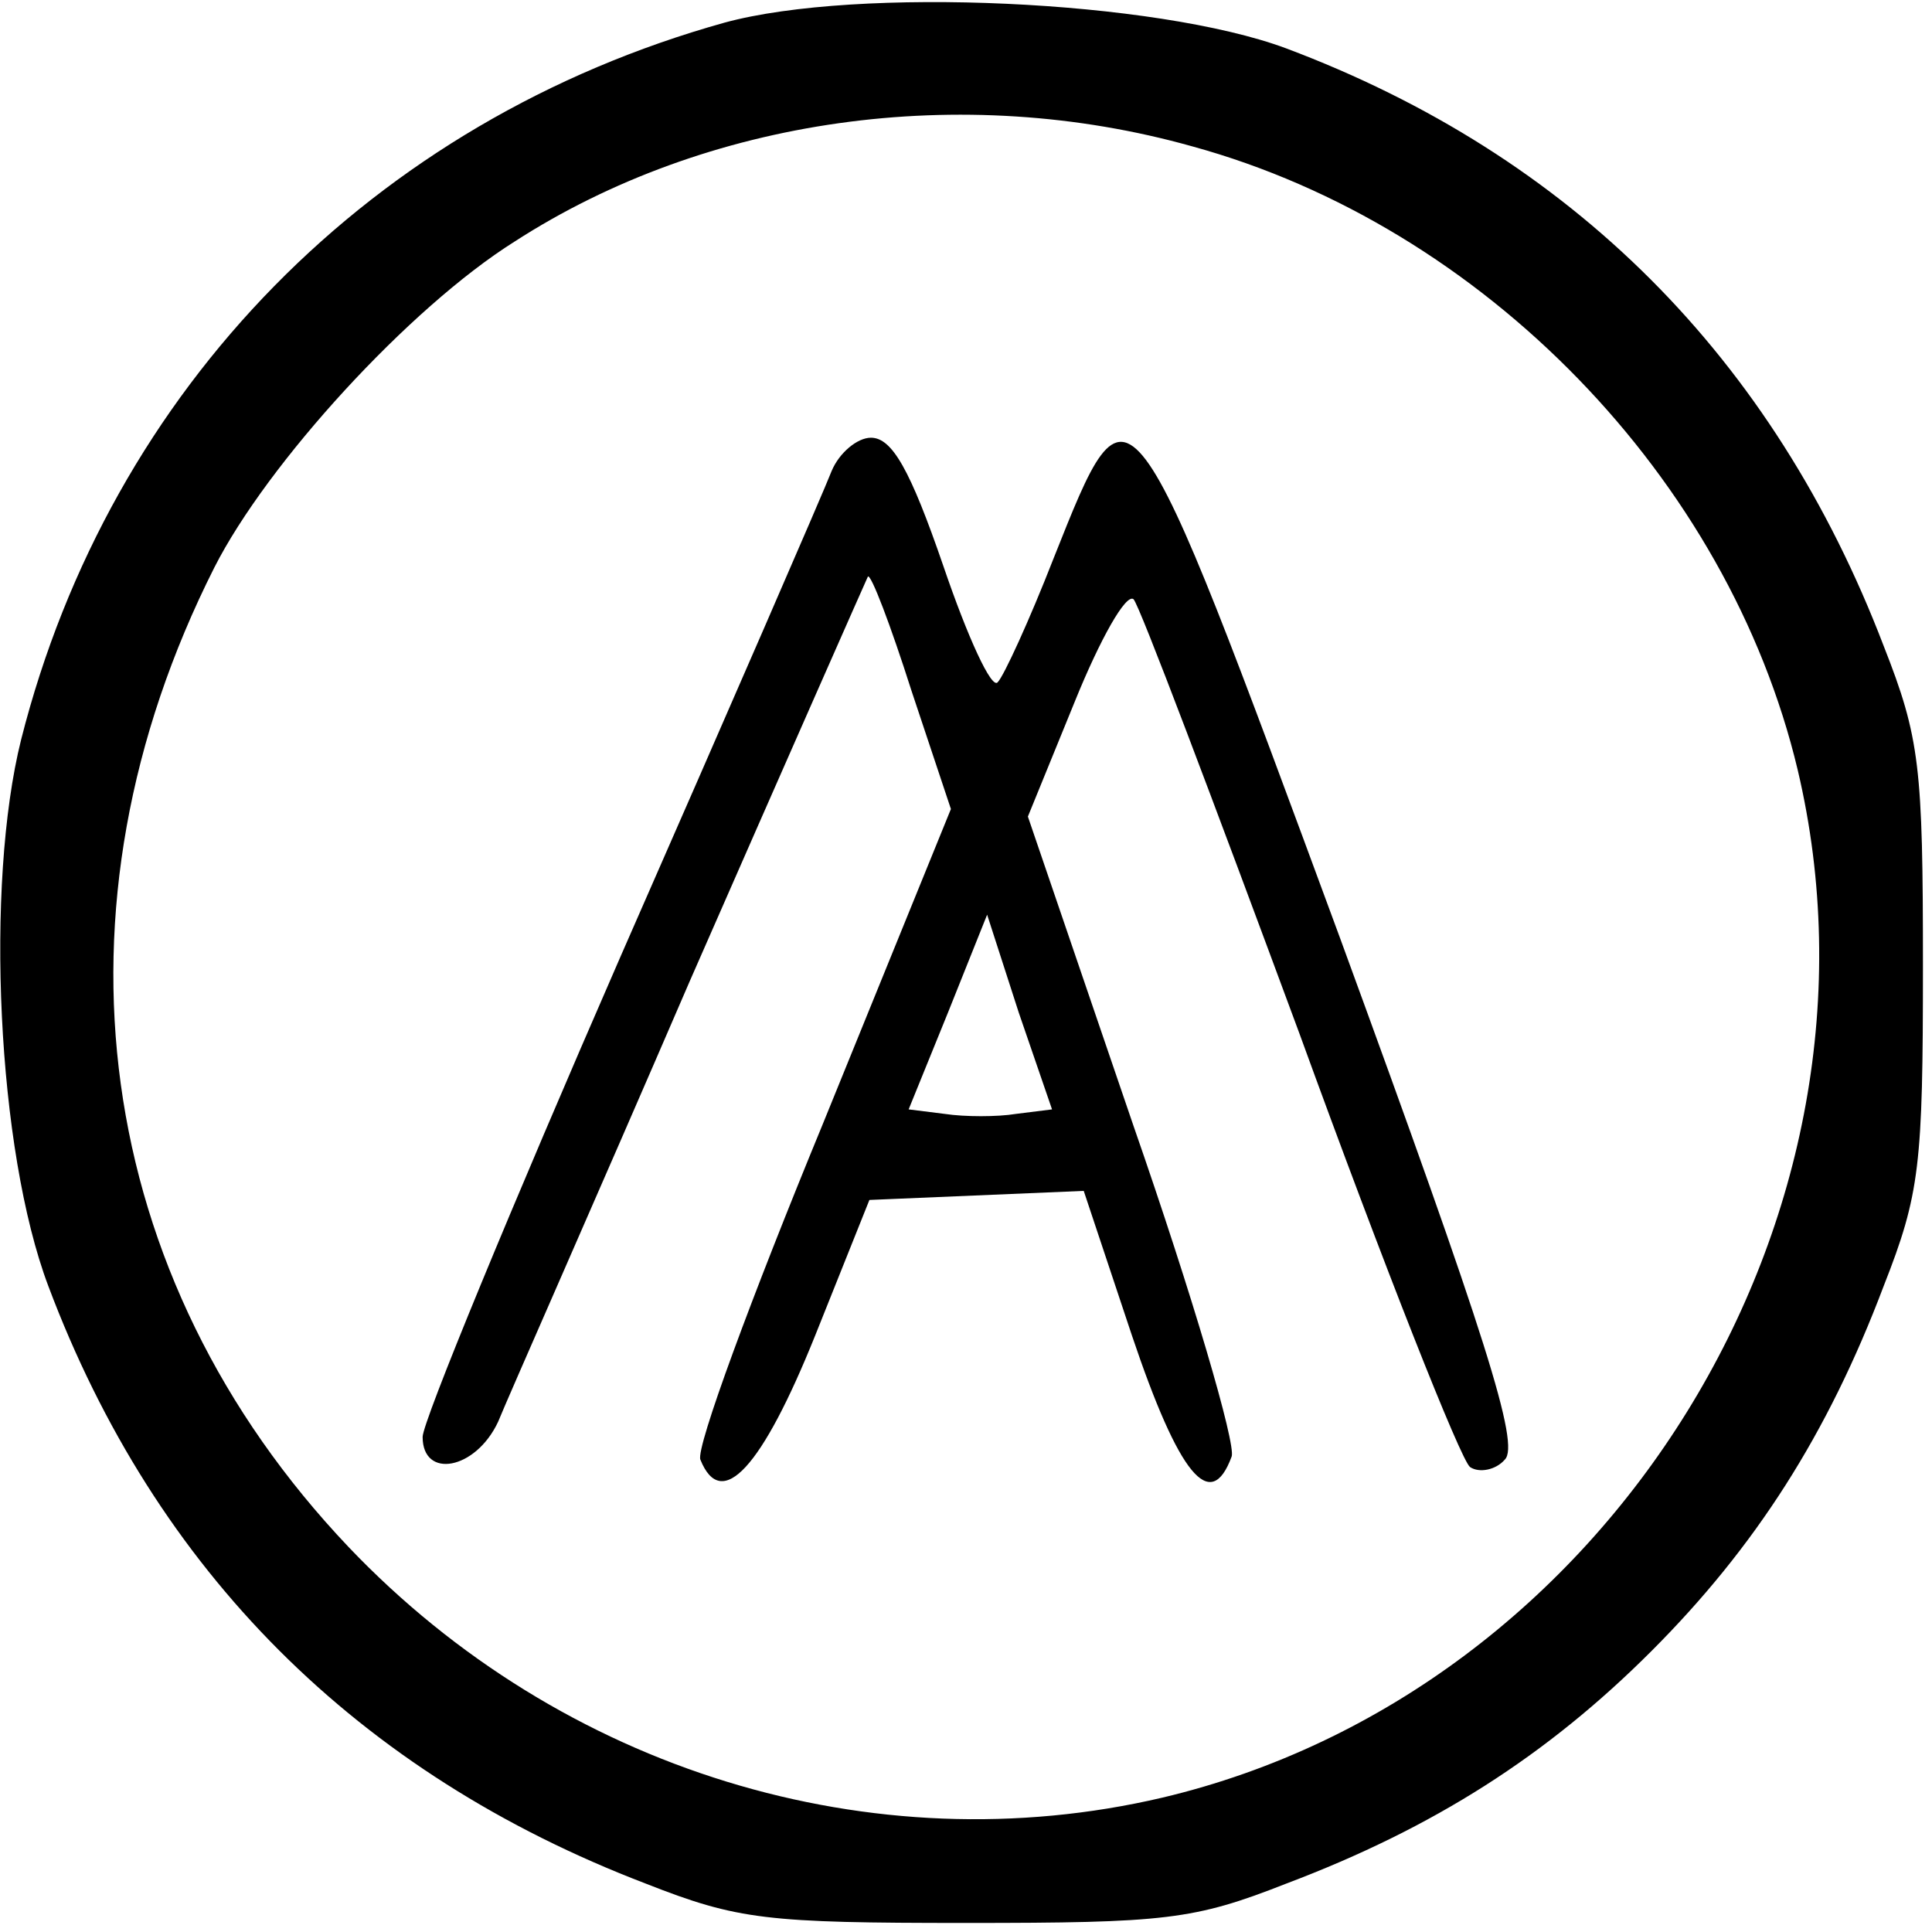
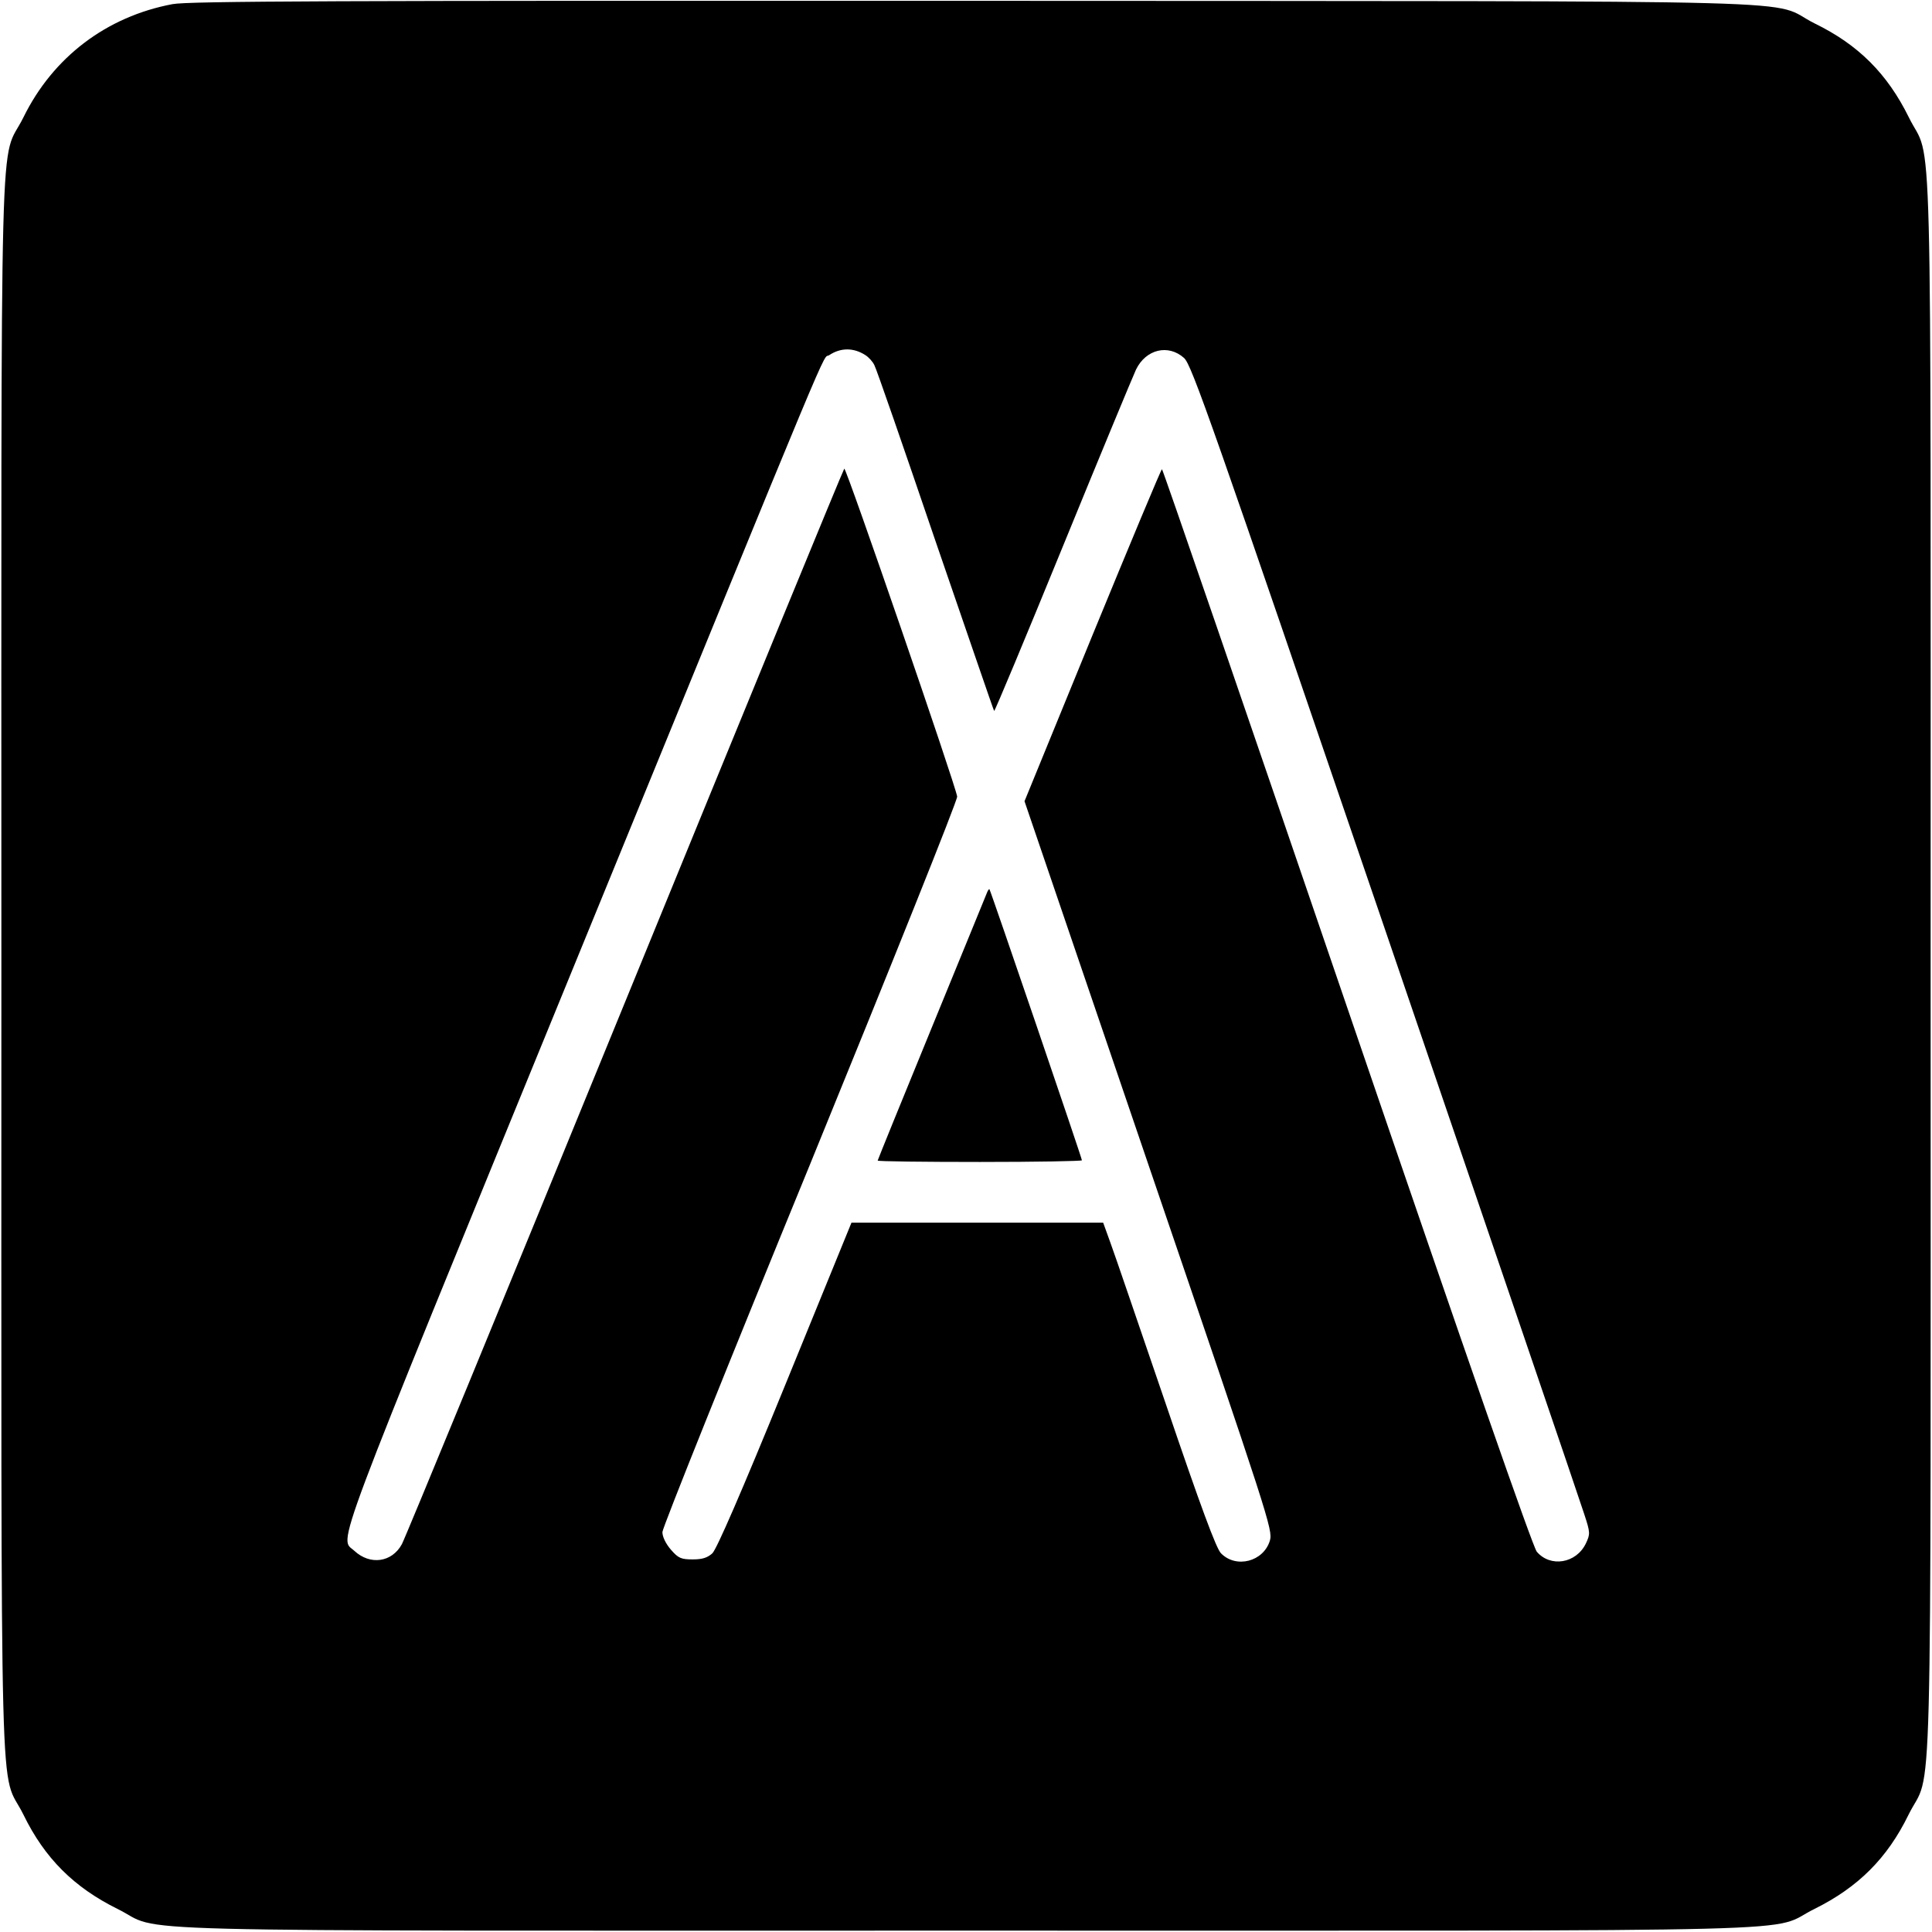
- <svg xmlns="http://www.w3.org/2000/svg" version="1.0" width="128pt" height="128pt" viewBox="0 0 128 128" preserveAspectRatio="xMidYMid meet">
-   <g transform="translate(0,128) scale(0.1,-0.1)" fill="#000000" stroke="none">
-     <path d="M480 1265 c-233 -65 -407 -242 -466 -475 -24 -96 -16 -272 18 -362 71 -189 205 -323 396 -396 61 -24 80 -26 212 -26 132 0 151 2 212 26 98 37 173 85 242 154 69 69 117 144 154 242 24 61 26 80 26 212 0 132 -2 151 -26 212 -73 191 -207 325 -396 396 -86 32 -284 41 -372 17z m310 -82 c193 -53 355 -220 401 -413 70 -296 -125 -611 -421 -681 -192 -45 -398 18 -539 166 -170 179 -203 423 -89 649 35 69 129 172 199 216 127 82 296 106 449 63z" />
-     <path d="M551 968 c-5 -13 -68 -158 -140 -322 -72 -165 -131 -308 -131 -318 0 -28 35 -22 50 10 6 15 64 146 127 292 64 146 117 266 118 268 2 2 15 -32 29 -76 l26 -78 -85 -209 c-47 -114 -84 -214 -81 -222 14 -35 41 -5 76 82 l36 90 71 3 71 3 32 -96 c31 -92 52 -118 66 -80 3 8 -26 107 -65 219 l-70 205 31 76 c17 42 34 72 39 68 4 -4 53 -134 110 -288 56 -154 107 -283 113 -287 6 -4 17 -2 23 5 10 10 -12 80 -109 345 -141 382 -139 380 -190 252 -16 -41 -33 -78 -37 -82 -4 -5 -20 30 -36 77 -22 64 -34 85 -48 85 -9 0 -21 -10 -26 -22z m122 -426 c-12 -2 -34 -2 -47 0 l-24 3 26 64 26 65 21 -65 22 -64 -24 -3z" />
+ <svg xmlns="http://www.w3.org/2000/svg" version="1.0" width="700pt" height="700pt" viewBox="0 0 700 700" preserveAspectRatio="xMidYMid meet">
+   <g transform="translate(0,700) scale(0.1,-0.1)" fill="#000000" stroke="none">
+     <path d="M625 6985 c-239 -45 -433 -192 -540 -410 -88 -178 -80 143 -80 -3075 0 -3218 -8 -2897 80 -3075 77 -158 183 -263 340 -341 178 -87 -143 -79 3075 -79 3218 0 2897 -8 3075 79 157 78 263 183 340 341 88 178 80 -143 80 3075 0 3218 8 2897 -79 3075 -78 158 -183 263 -341 340 -178 89 149 80 -3045 82 -2315 1 -2848 -1 -2905 -12z m2511 -1272 c11 -7 26 -23 32 -36 7 -12 106 -298 221 -636 116 -337 211 -615 213 -617 2 -2 114 266 248 594 134 328 254 617 266 643 36 74 117 93 174 42 28 -25 100 -232 729 -2073 384 -1125 709 -2077 721 -2116 22 -67 22 -72 6 -106 -35 -73 -129 -88 -178 -30 -15 19 -243 673 -688 1975 -366 1071 -667 1947 -670 1947 -3 0 -116 -271 -252 -602 l-246 -601 450 -1320 c438 -1284 450 -1320 439 -1359 -23 -76 -122 -102 -177 -46 -17 16 -75 173 -199 538 -97 283 -187 548 -202 588 l-26 72 -456 0 -456 0 -240 -588 c-160 -392 -248 -594 -264 -610 -18 -16 -36 -22 -71 -22 -42 0 -52 4 -79 35 -19 22 -31 47 -31 64 0 15 241 616 536 1335 294 720 534 1318 532 1330 -6 42 -403 1195 -409 1188 -4 -4 -361 -873 -794 -1932 -433 -1059 -797 -1943 -809 -1965 -36 -66 -115 -77 -172 -24 -55 51 -101 -72 796 2120 970 2371 896 2194 924 2212 42 28 89 28 132 0z" />
+     <path d="M3577 3768 c-3 -7 -93 -228 -201 -491 -108 -263 -196 -480 -196 -482 0 -3 167 -5 370 -5 204 0 370 3 370 6 0 8 -331 978 -335 982 -1 2 -5 -3 -8 -10z" />
  </g>
</svg>
